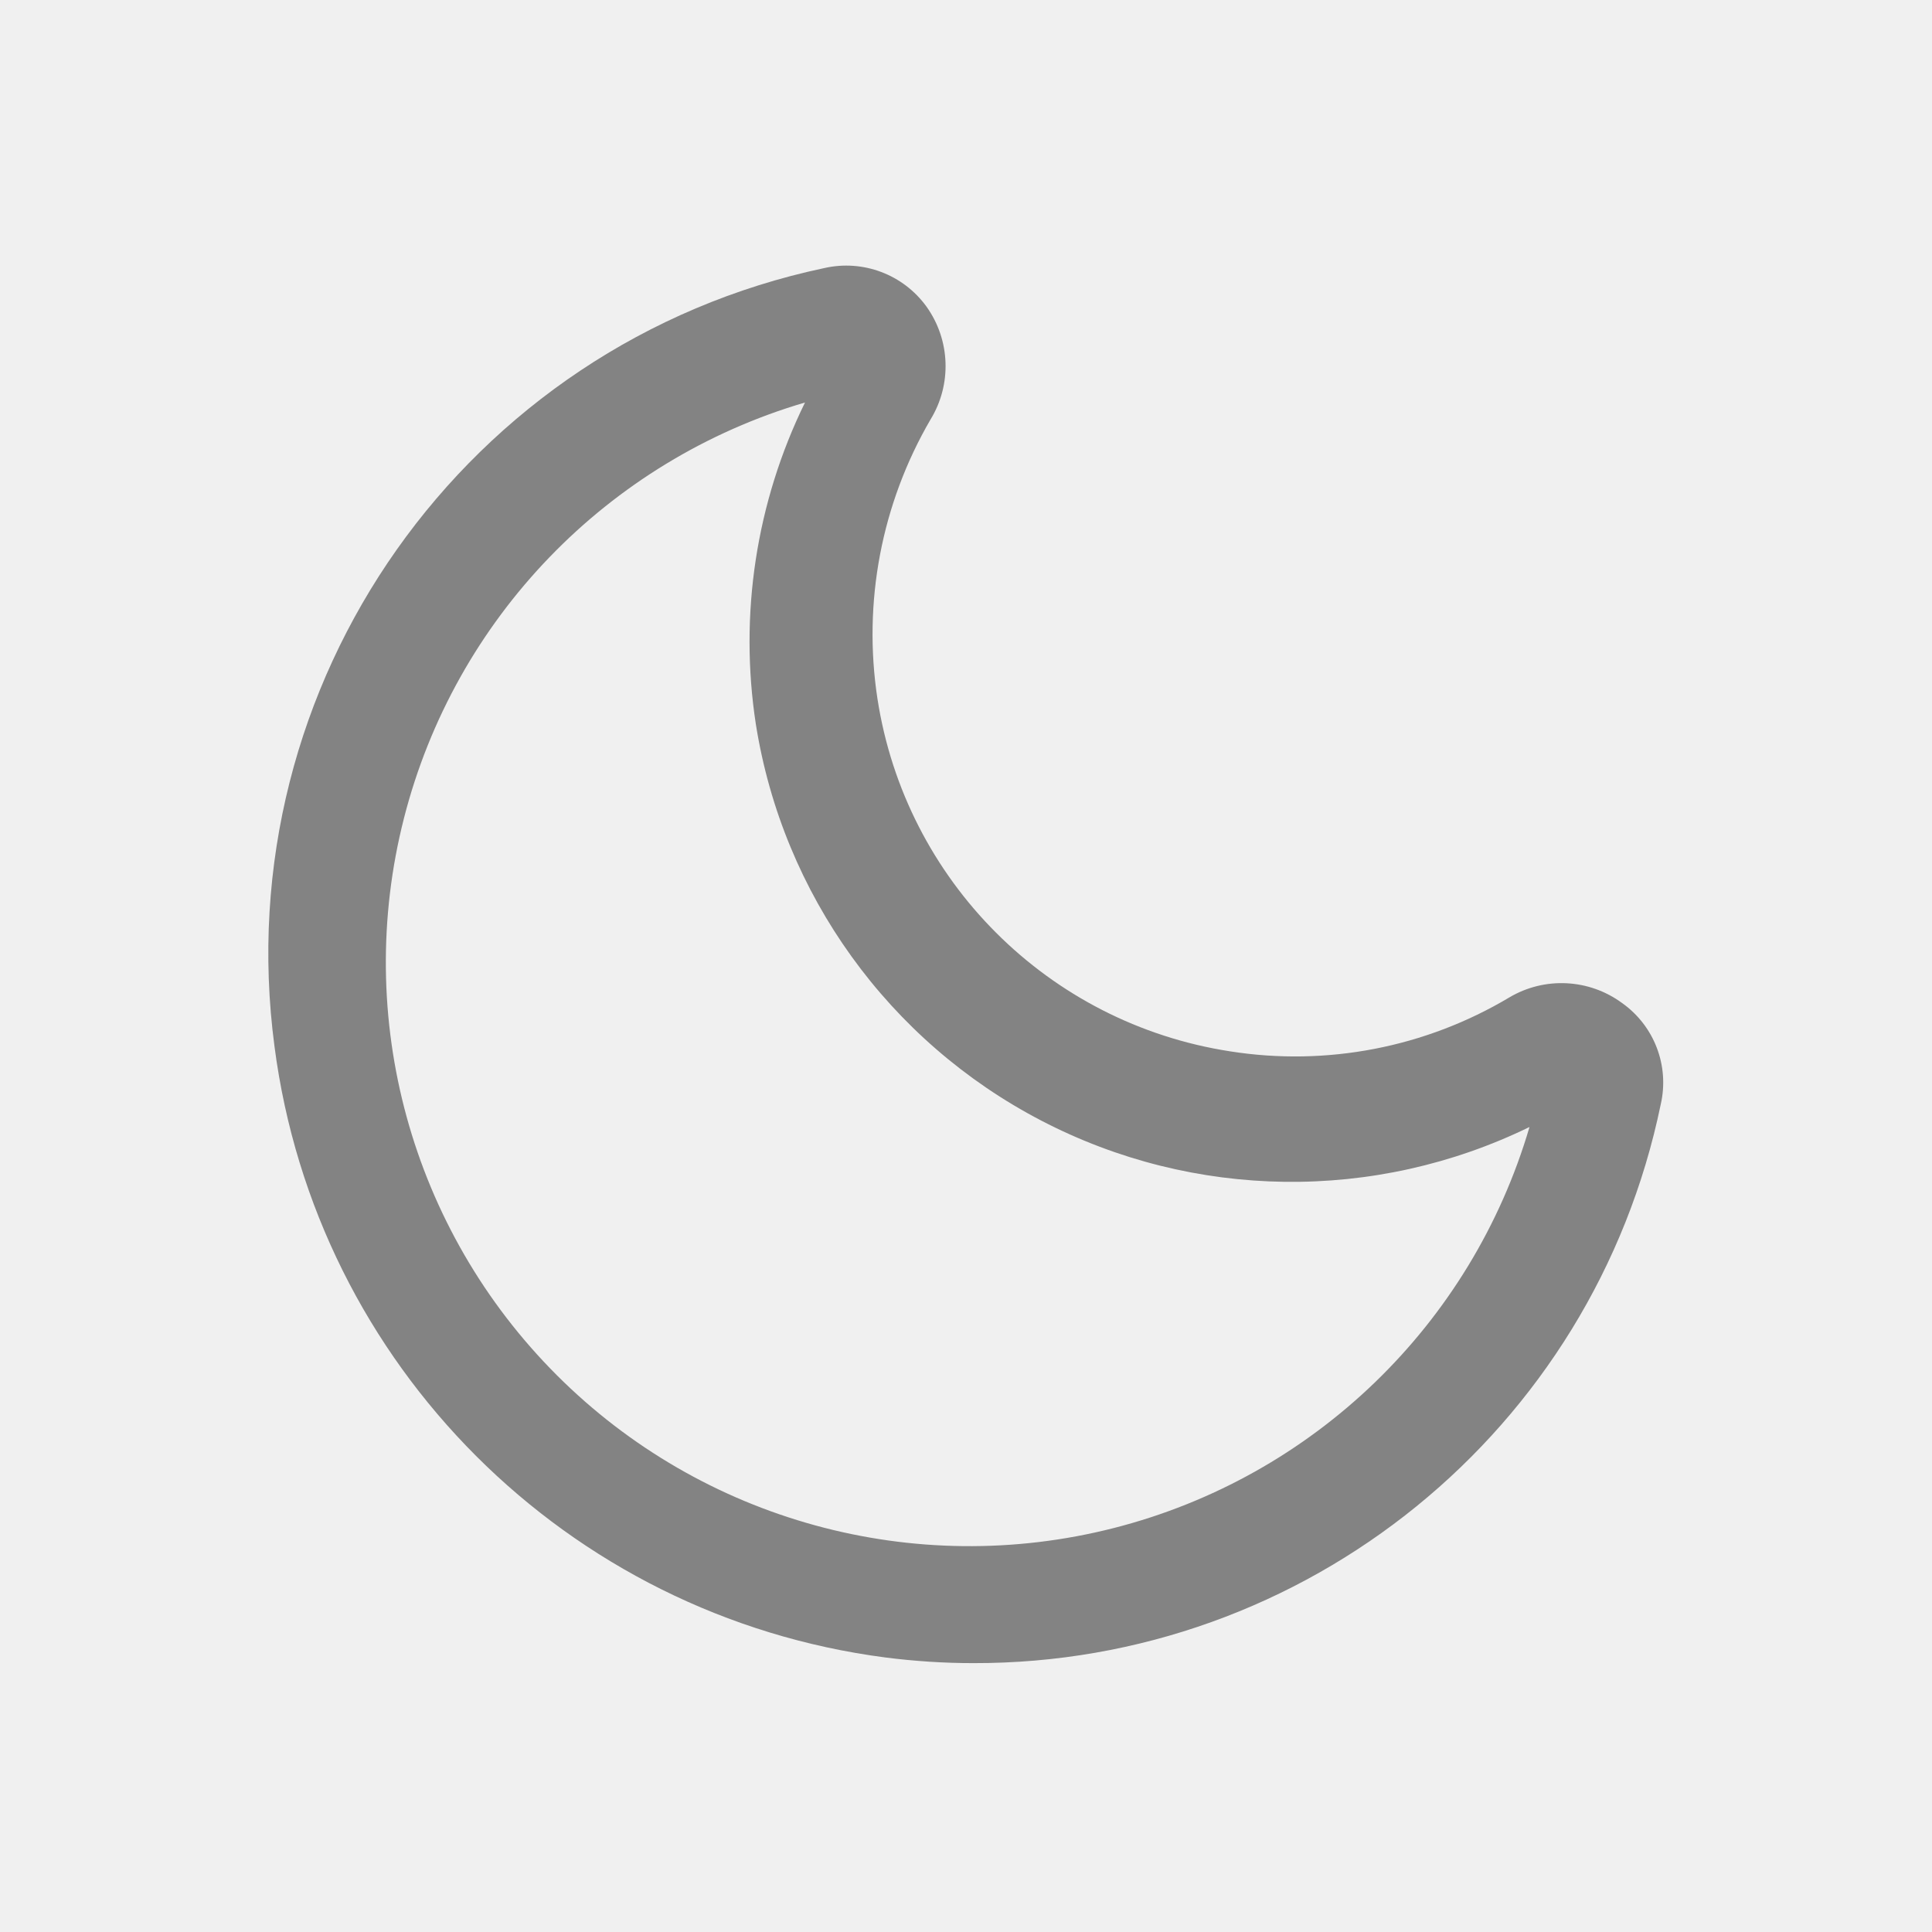
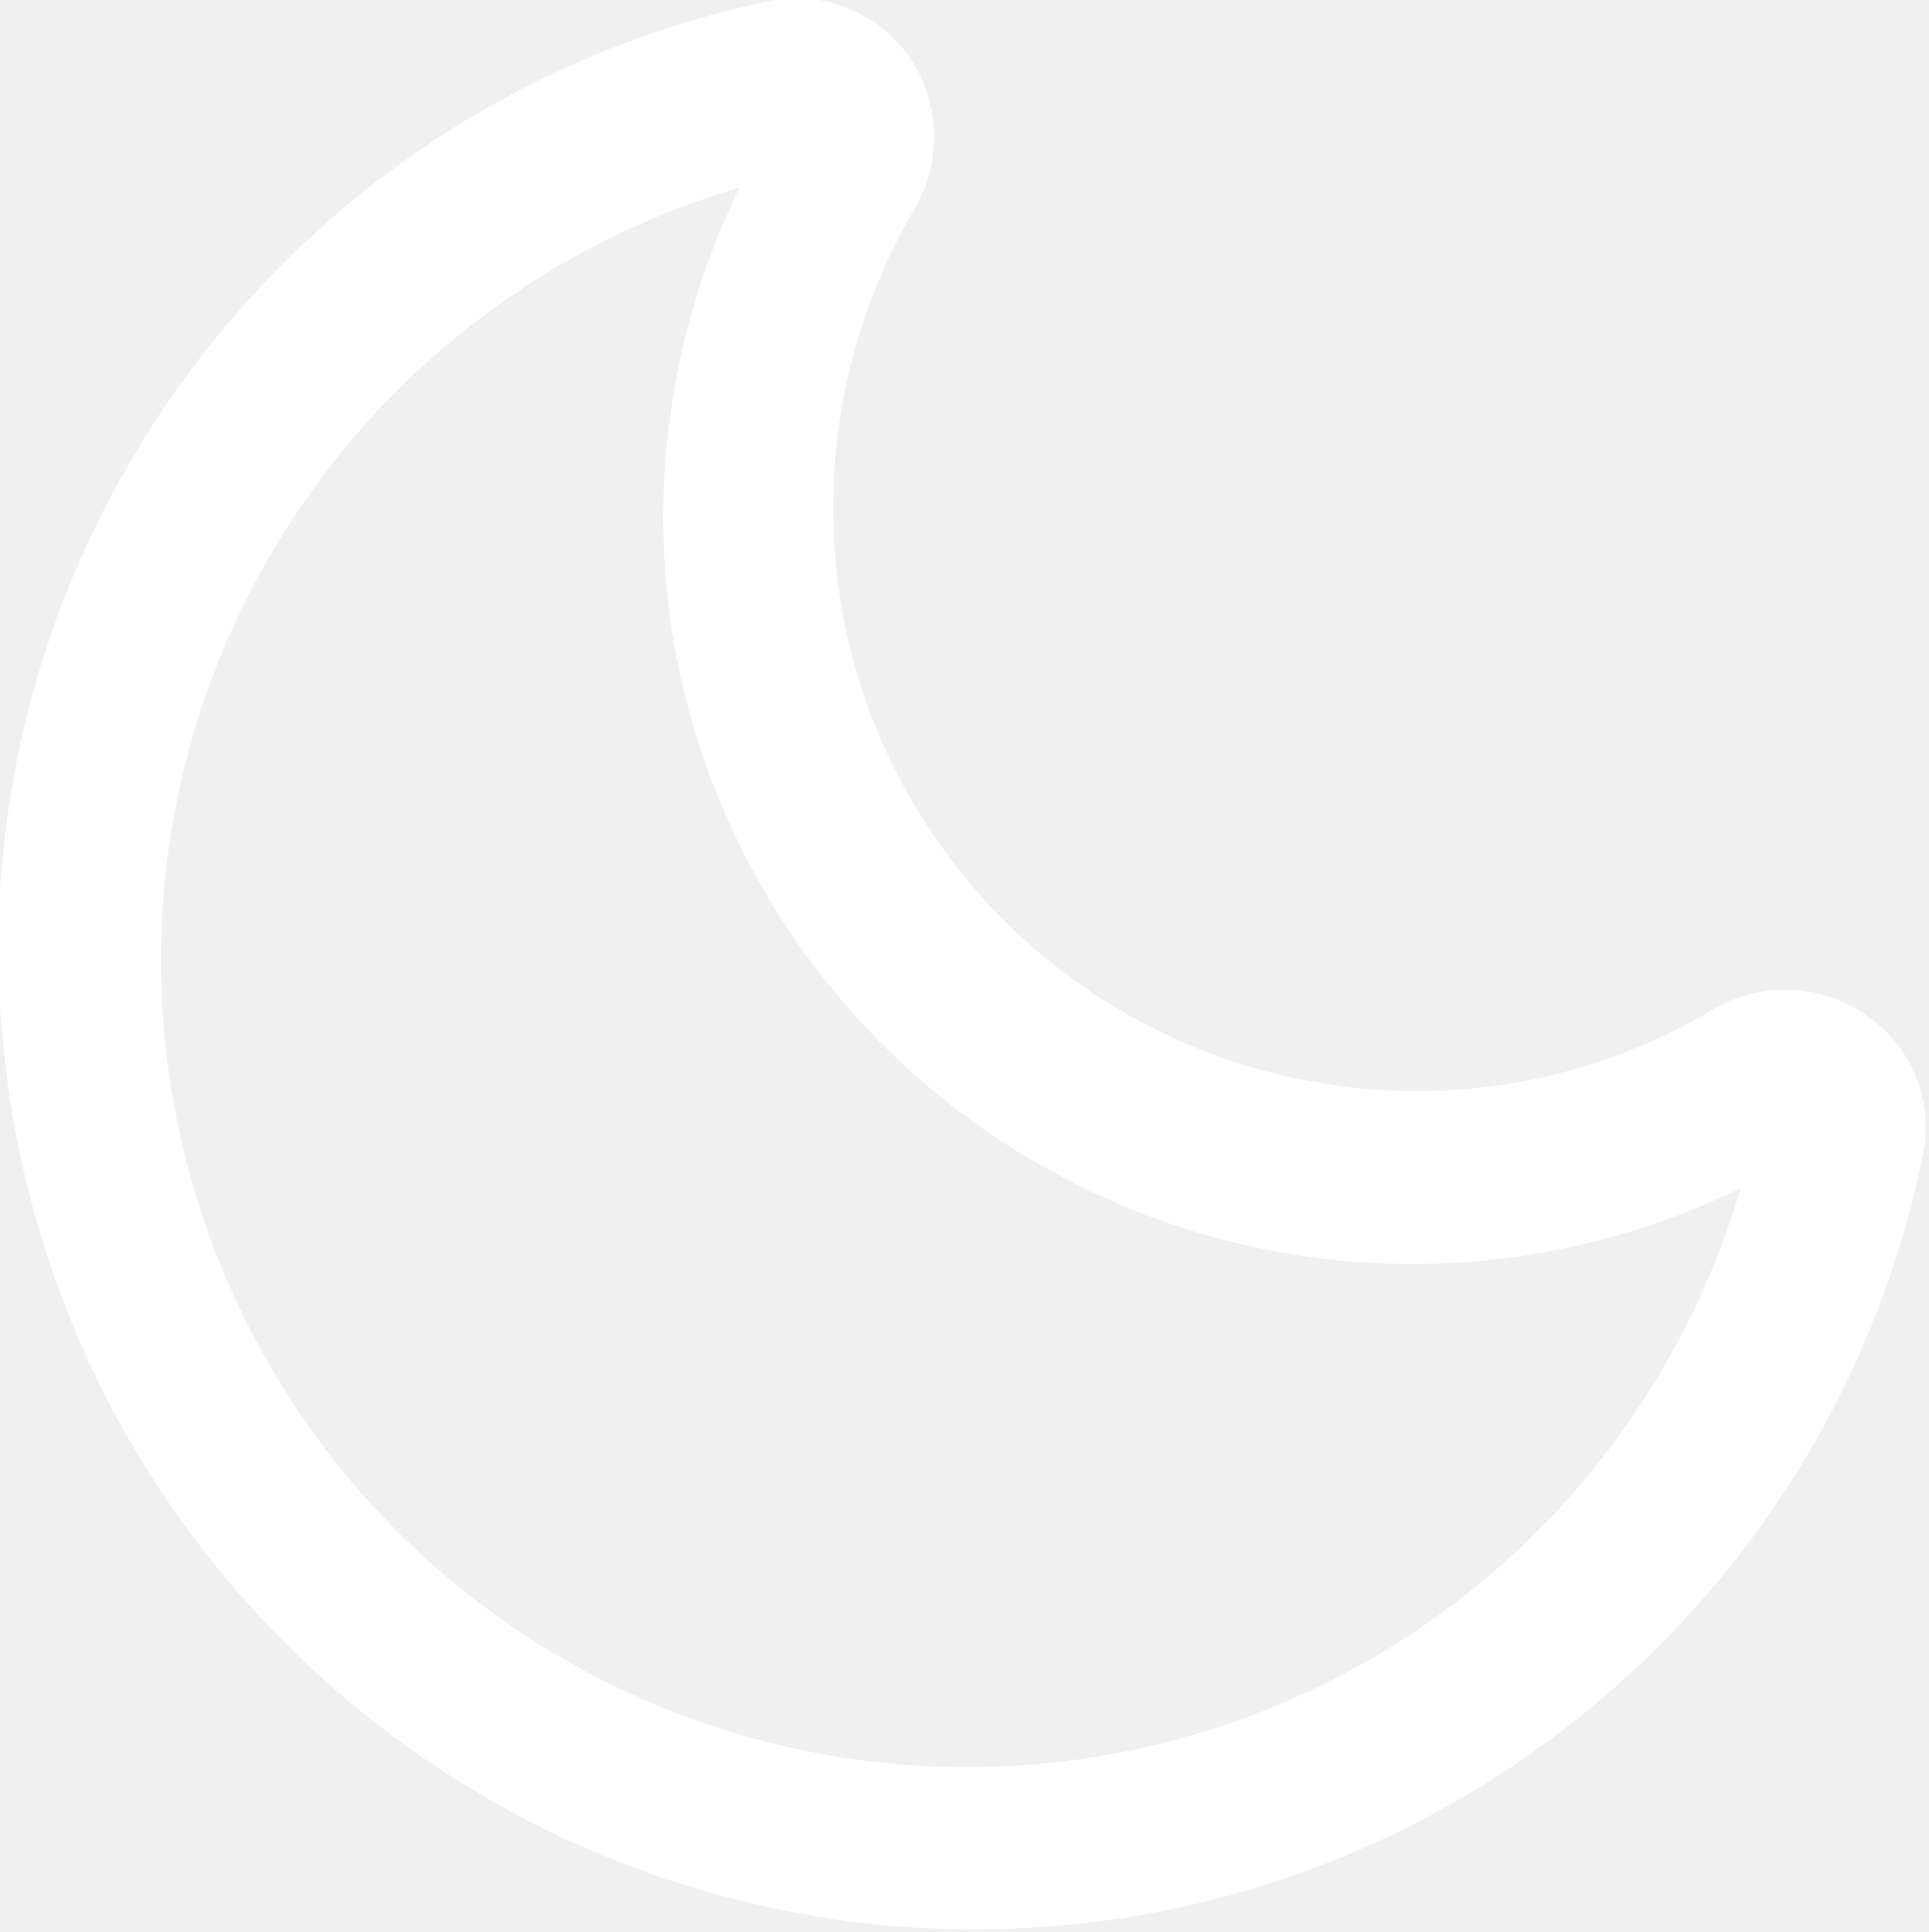
- <svg xmlns="http://www.w3.org/2000/svg" width="800" height="800" viewBox="0 0 24 24">
-   <path d="M12.09 20.66c-.364 0-.729-.024-1.09-.07A8.8 8.8 0 0 1 3.41 13a8.71 8.71 0 0 1 6.83-9.67 1.23 1.23 0 0 1 1.27.48 1.27 1.27 0 0 1 .05 1.4 5.3 5.3 0 0 0-.66 3.47 5.24 5.24 0 0 0 4.38 4.38 5.19 5.19 0 0 0 3.47-.67 1.27 1.27 0 0 1 1.4.07 1.21 1.21 0 0 1 .48 1.26 8.7 8.7 0 0 1-8.54 6.94zM10 5a7.25 7.25 0 0 0-3.083 12.083A7.25 7.25 0 0 0 19 14a6.74 6.74 0 0 1-9.61-5A6.75 6.75 0 0 1 10 5z" fill="#838383" />
+ <svg xmlns="http://www.w3.org/2000/svg" width="578" height="579" stroke="#000" stroke-linecap="round" stroke-linejoin="round" fill="#fff" fill-rule="evenodd">
+   <path d="M291.4 578.2c-12 0-24.3-.8-36.3-2.3-132-17.2-236-121-253-253C-18 172.4 81.3 32 229.7.5c16-3.6 32.7 2.7 42.4 16 9.8 13.8 10.5 32.2 1.6 46.7a177 177 0 0 0-22 115.7c11.6 75.3 70.7 134.3 146 146a173 173 0 0 0 115.7-22.4c14.6-8.6 33-7.7 46.7 2.4 13.3 9.4 19.6 26 16 42a290 290 0 0 1-284.7 231.3zm-69.7-522c-81.8 24-145 89.4-166 172s3 170.3 63.3 230.7c60.3 60.3 148 84.3 230.6 63.2 82.7-21 148-84.2 172-166-64 31.2-139 30.2-202-2.7-63.2-32.8-107-93.7-118.2-164-7-45.5.1-92 20.3-133.3z" stroke="none" fill-rule="nonzero" />
</svg>
